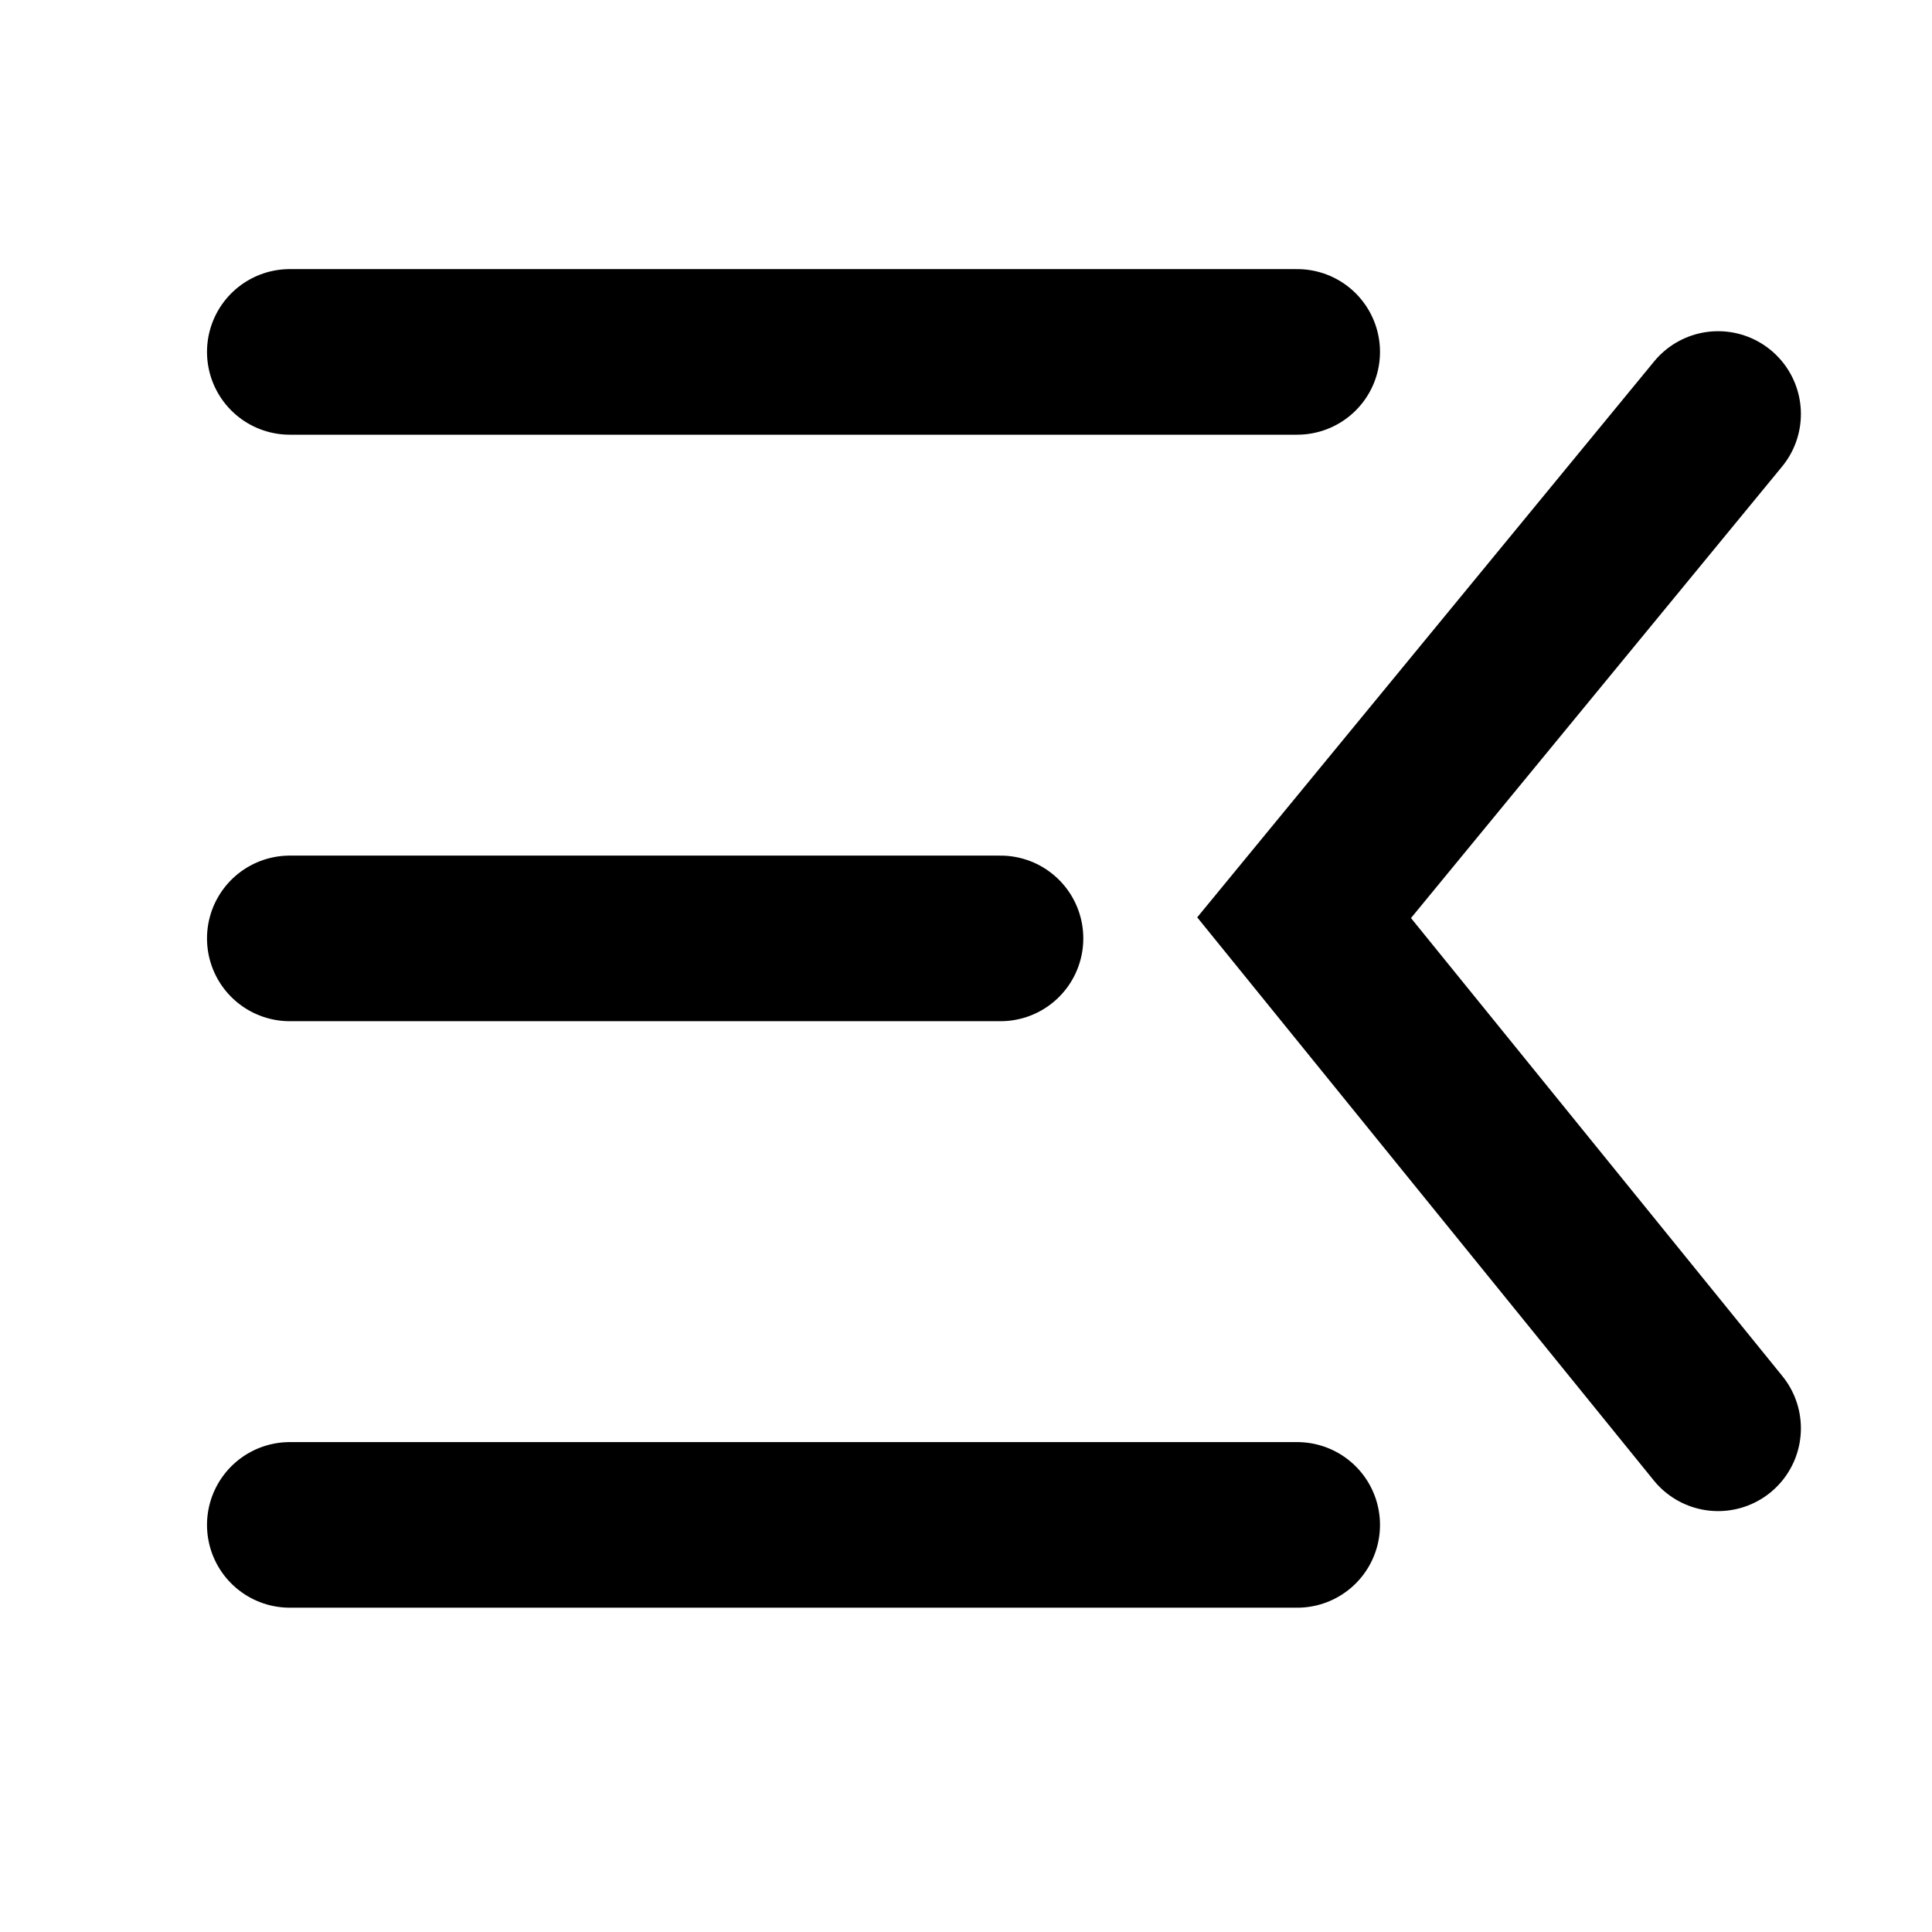
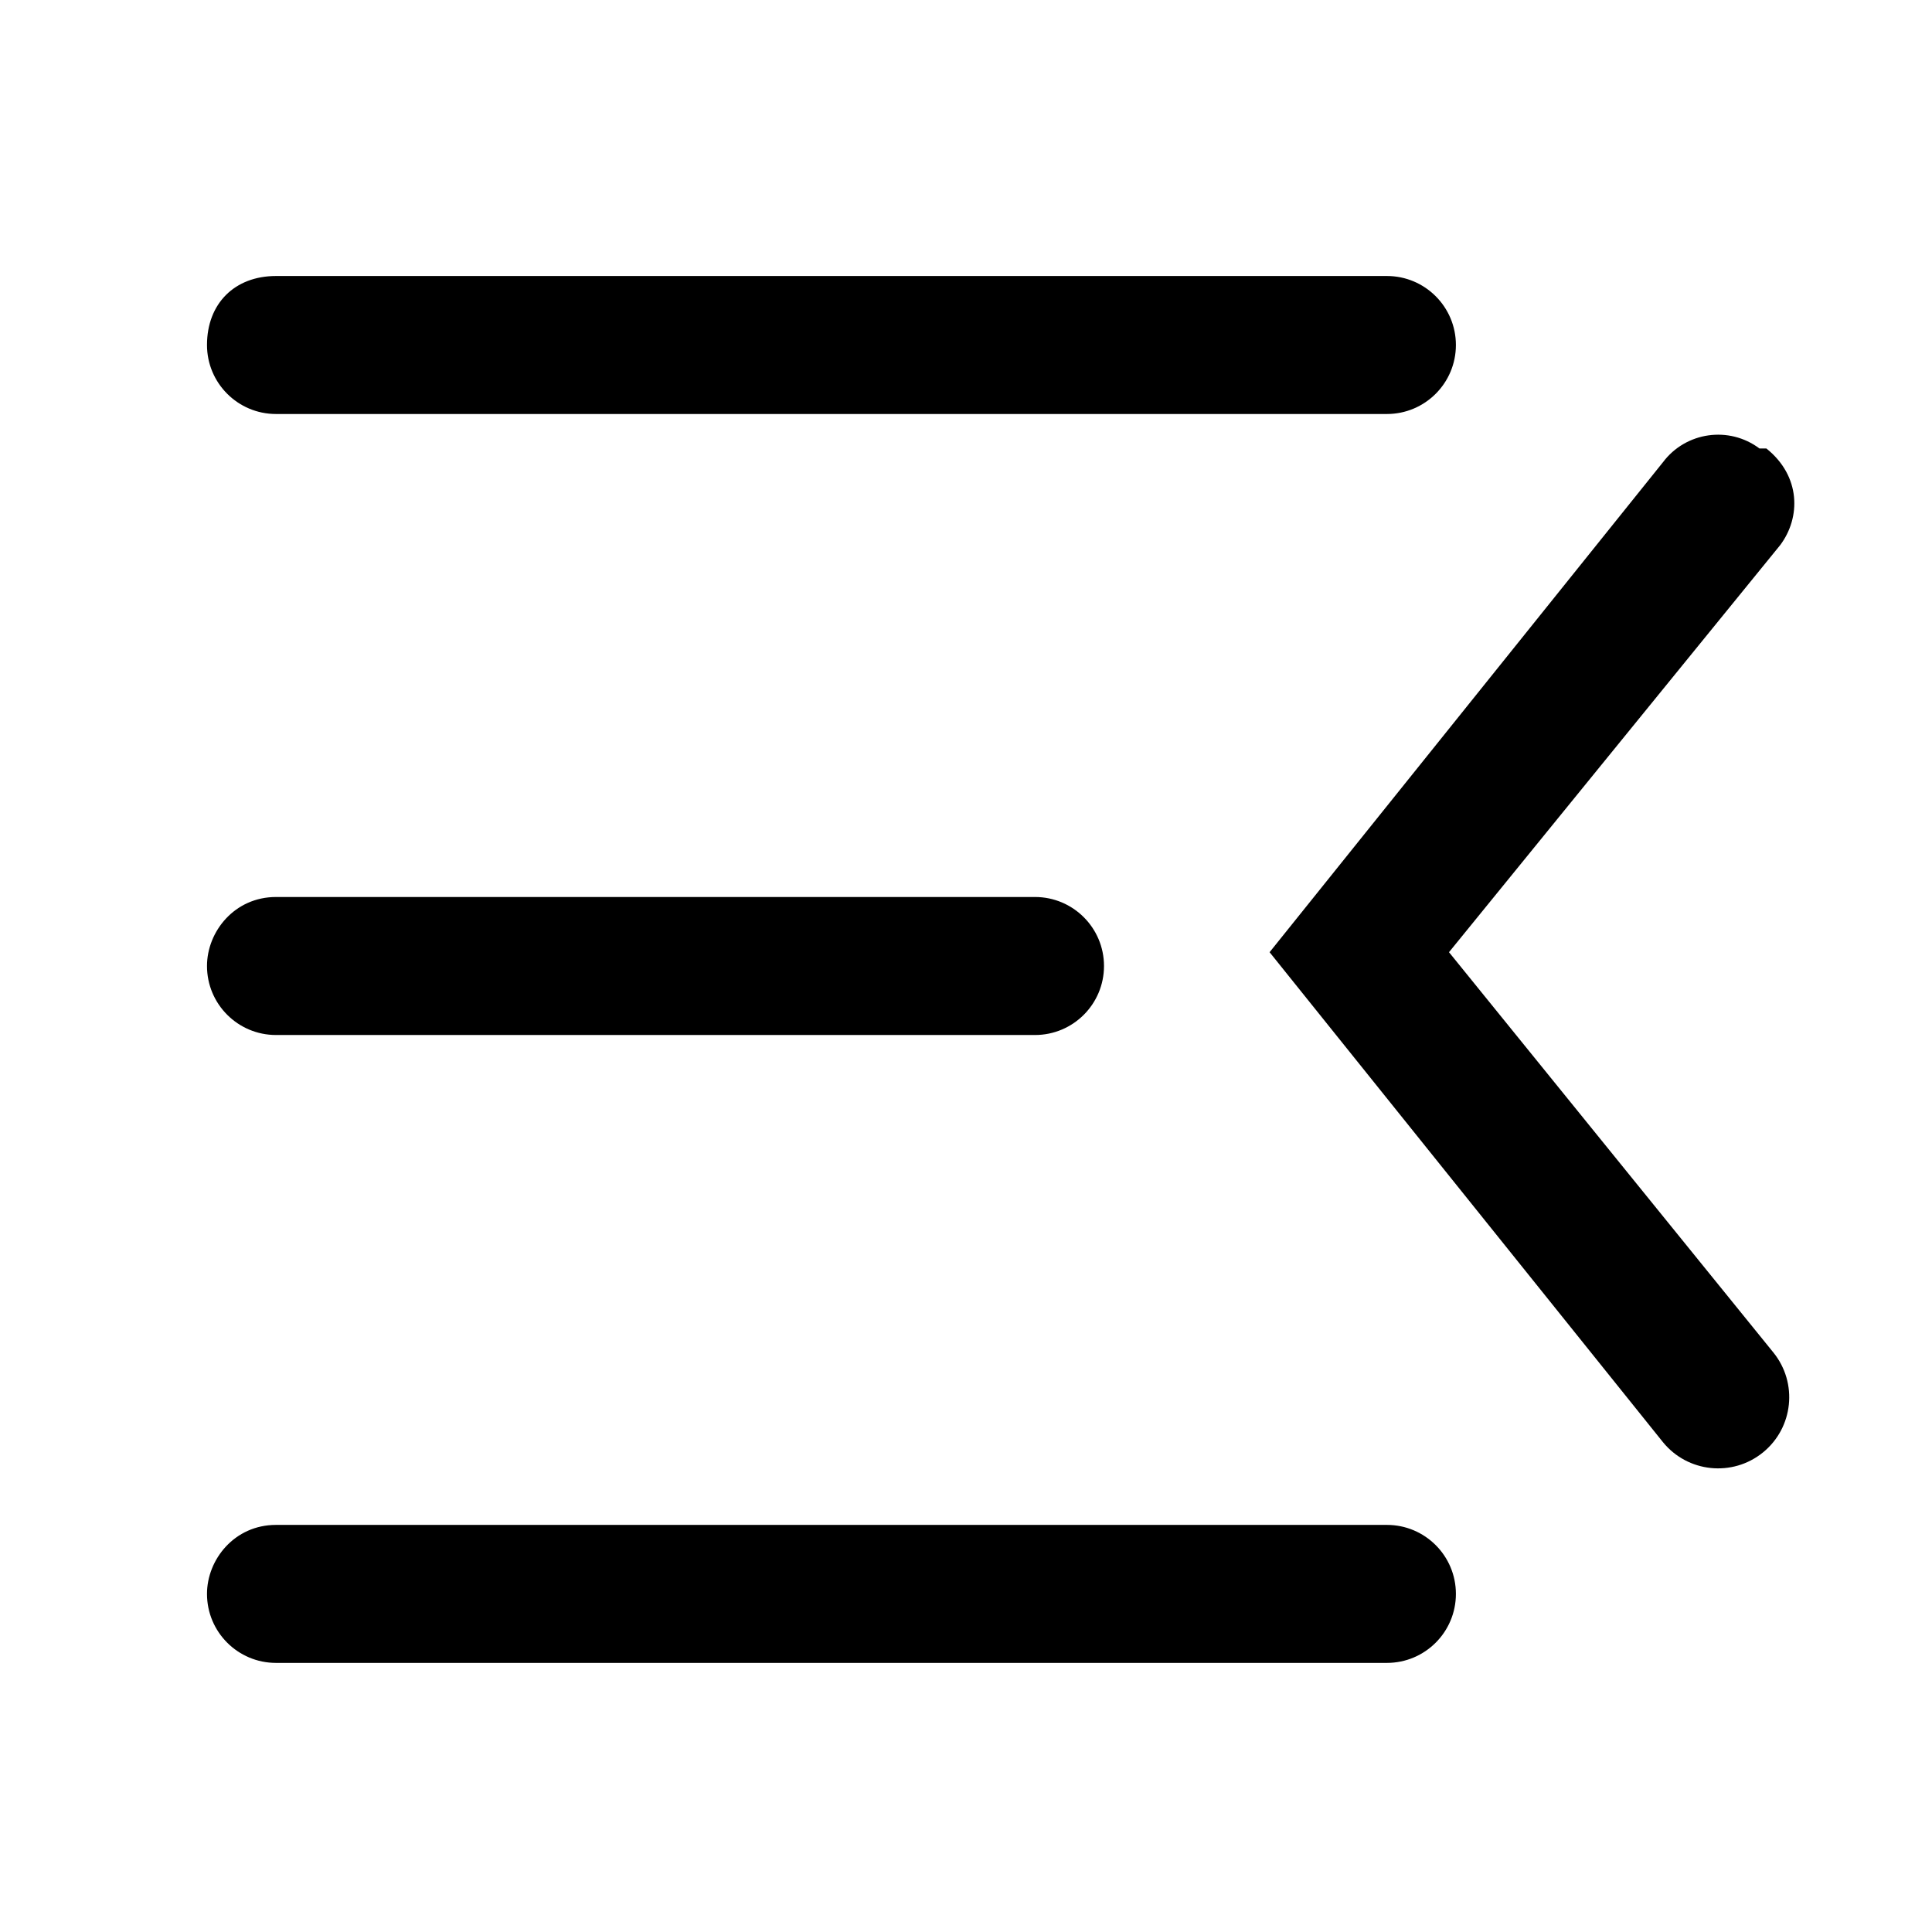
<svg xmlns="http://www.w3.org/2000/svg" fill="none" viewBox="0 0 28 28">
-   <path stroke="currentColor" stroke-width="2.4" stroke-linecap="round" d="M4.2 5.1h14.6M4.2 13.6h10.3M24.9 6l-6 7.3 6 7.4M4.2 22.1h14.6" />
+   <path fill-rule="evenodd" clip-rule="evenodd" d="M3 5c0-.6.4-1 1-1h16.1a1 1 0 010 2H4a1 1 0 01-1-1zM3 14c0-.5.4-1 1-1h11a1 1 0 010 2H4a1 1 0 01-1-1zM25.6 6.5c.5.4.5 1 .2 1.4L21 13.8l4.7 5.8a1 1 0 11-1.6 1.3l-5.7-7.1 5.7-7.1a1 1 0 011.4-.2zM3 23.1c0-.5.4-1 1-1h16.1a1 1 0 010 2H4a1 1 0 01-1-1z" fill="currentColor" />
</svg>
